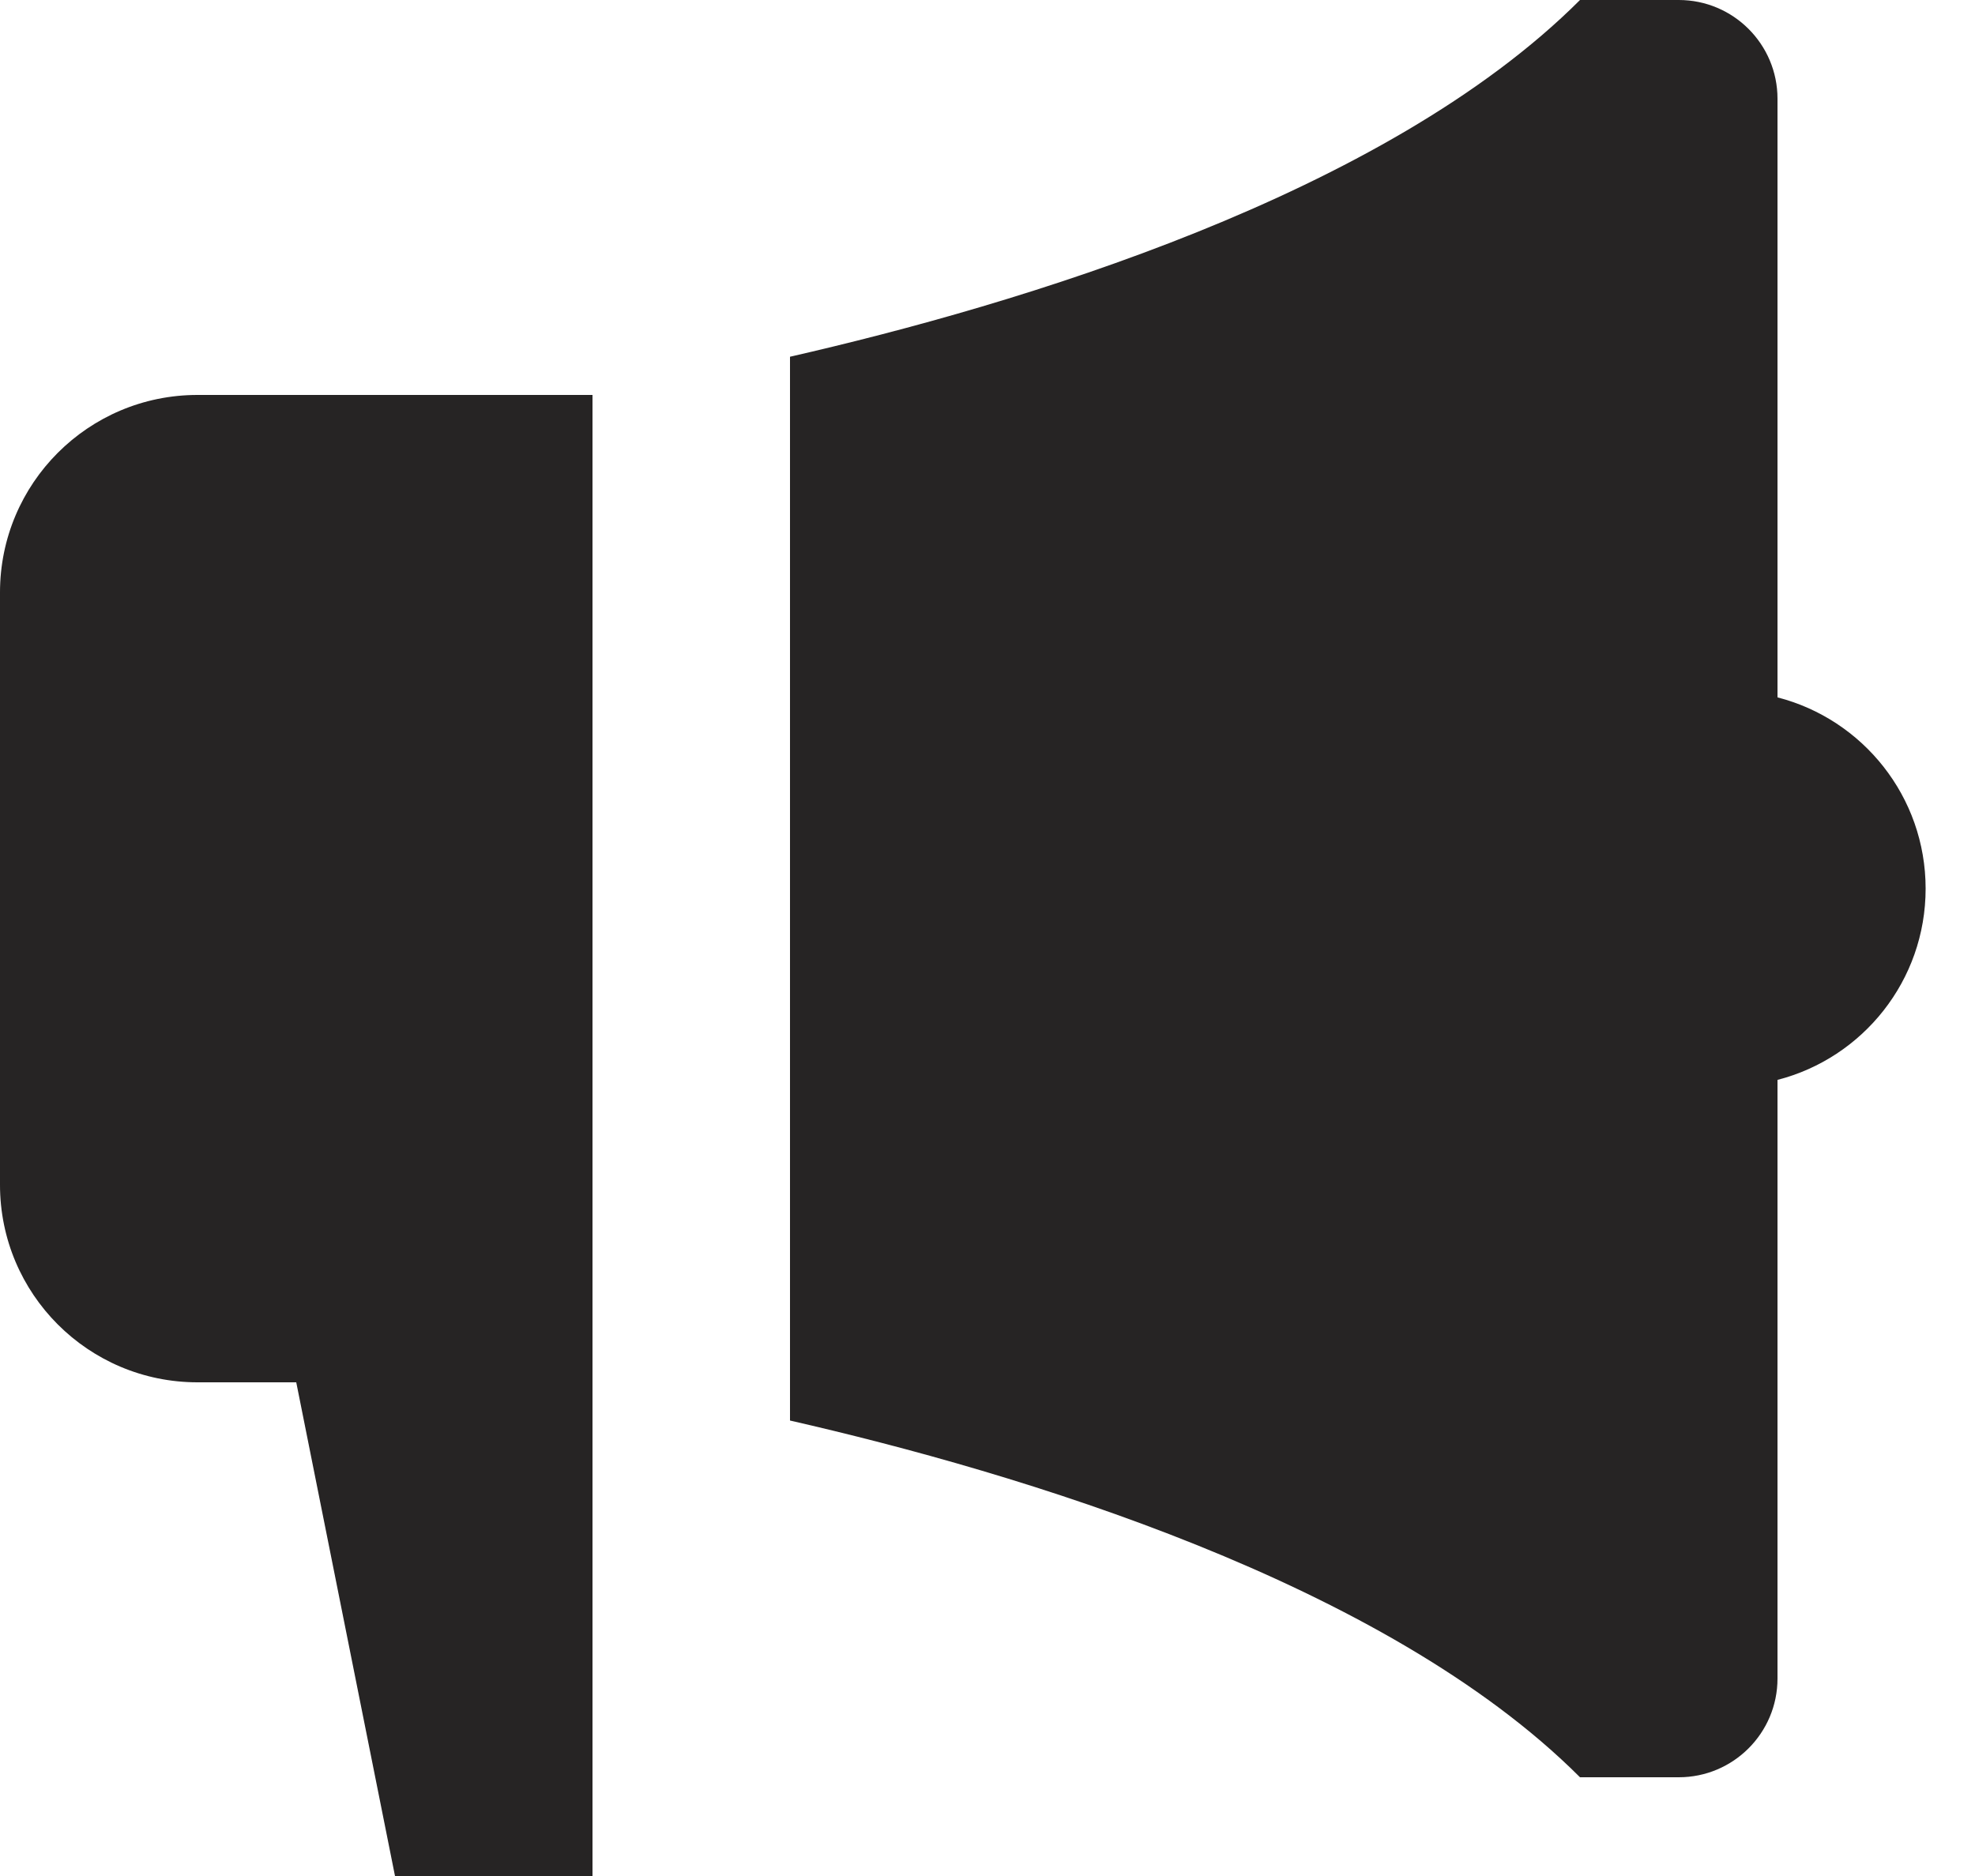
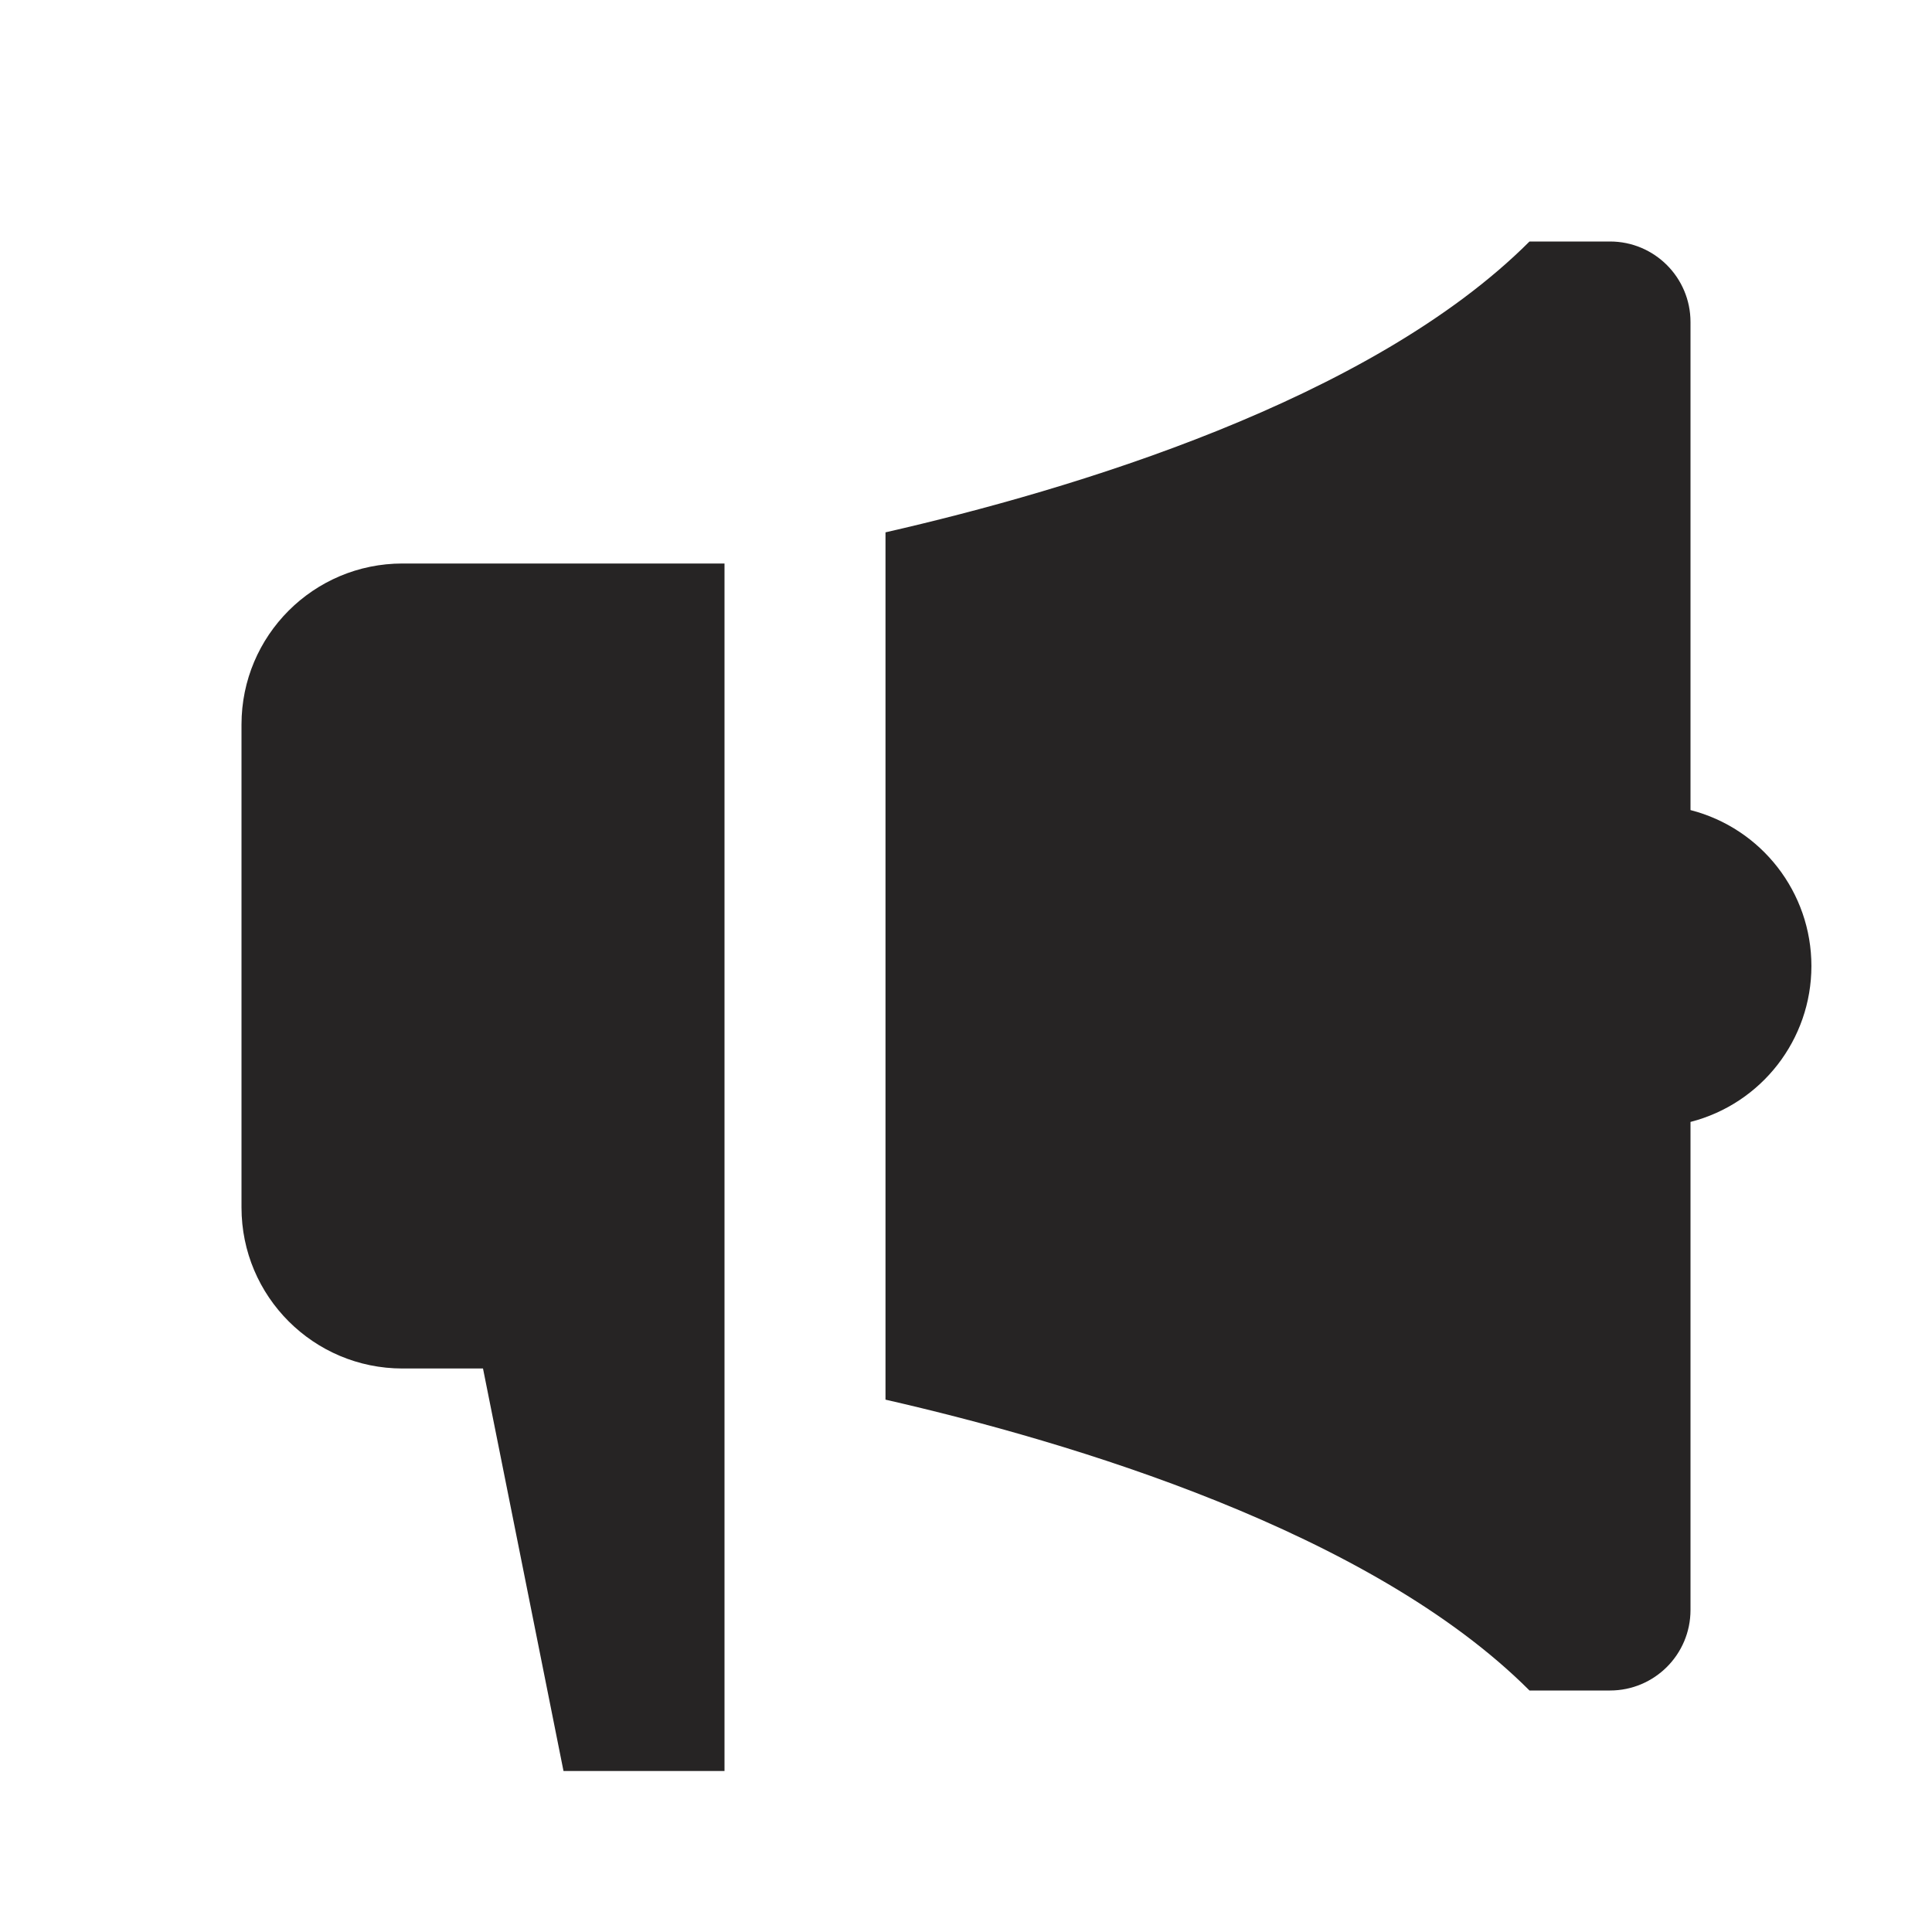
- <svg xmlns="http://www.w3.org/2000/svg" width="20" height="19" viewBox="0 0 20 19" fill="none">
-   <path d="M18 7.063V1C18 0.448 17.552 0 17 0H16C14.021 1.979 10.303 3.087 8 3.613V14.387C10.303 14.913 14.021 16.021 16 18H17C17.552 18 18 17.552 18 17V10.937C18.863 10.715 19.5 9.932 19.5 9C19.5 8.068 18.863 7.285 18 7.063ZM2 4C0.895 4 0 4.895 0 6V12C0 13.105 0.895 14 2 14H3L4 19H6V4H2Z" fill="#262424" />
+ <svg xmlns="http://www.w3.org/2000/svg" width="24" height="24" fill="none" viewBox="0 0 24 24">
+   <path fill="#262424" d="M21 10.063V4a1 1 0 0 0-1-1h-1c-1.979 1.979-5.697 3.087-8 3.613v10.774c2.303.526 6.021 1.634 8 3.613h1a1 1 0 0 0 1-1v-6.063a2 2 0 0 0 0-3.874ZM5 7a2 2 0 0 0-2 2v6a2 2 0 0 0 2 2h1l1 5h2V7H5Z" />
</svg>
